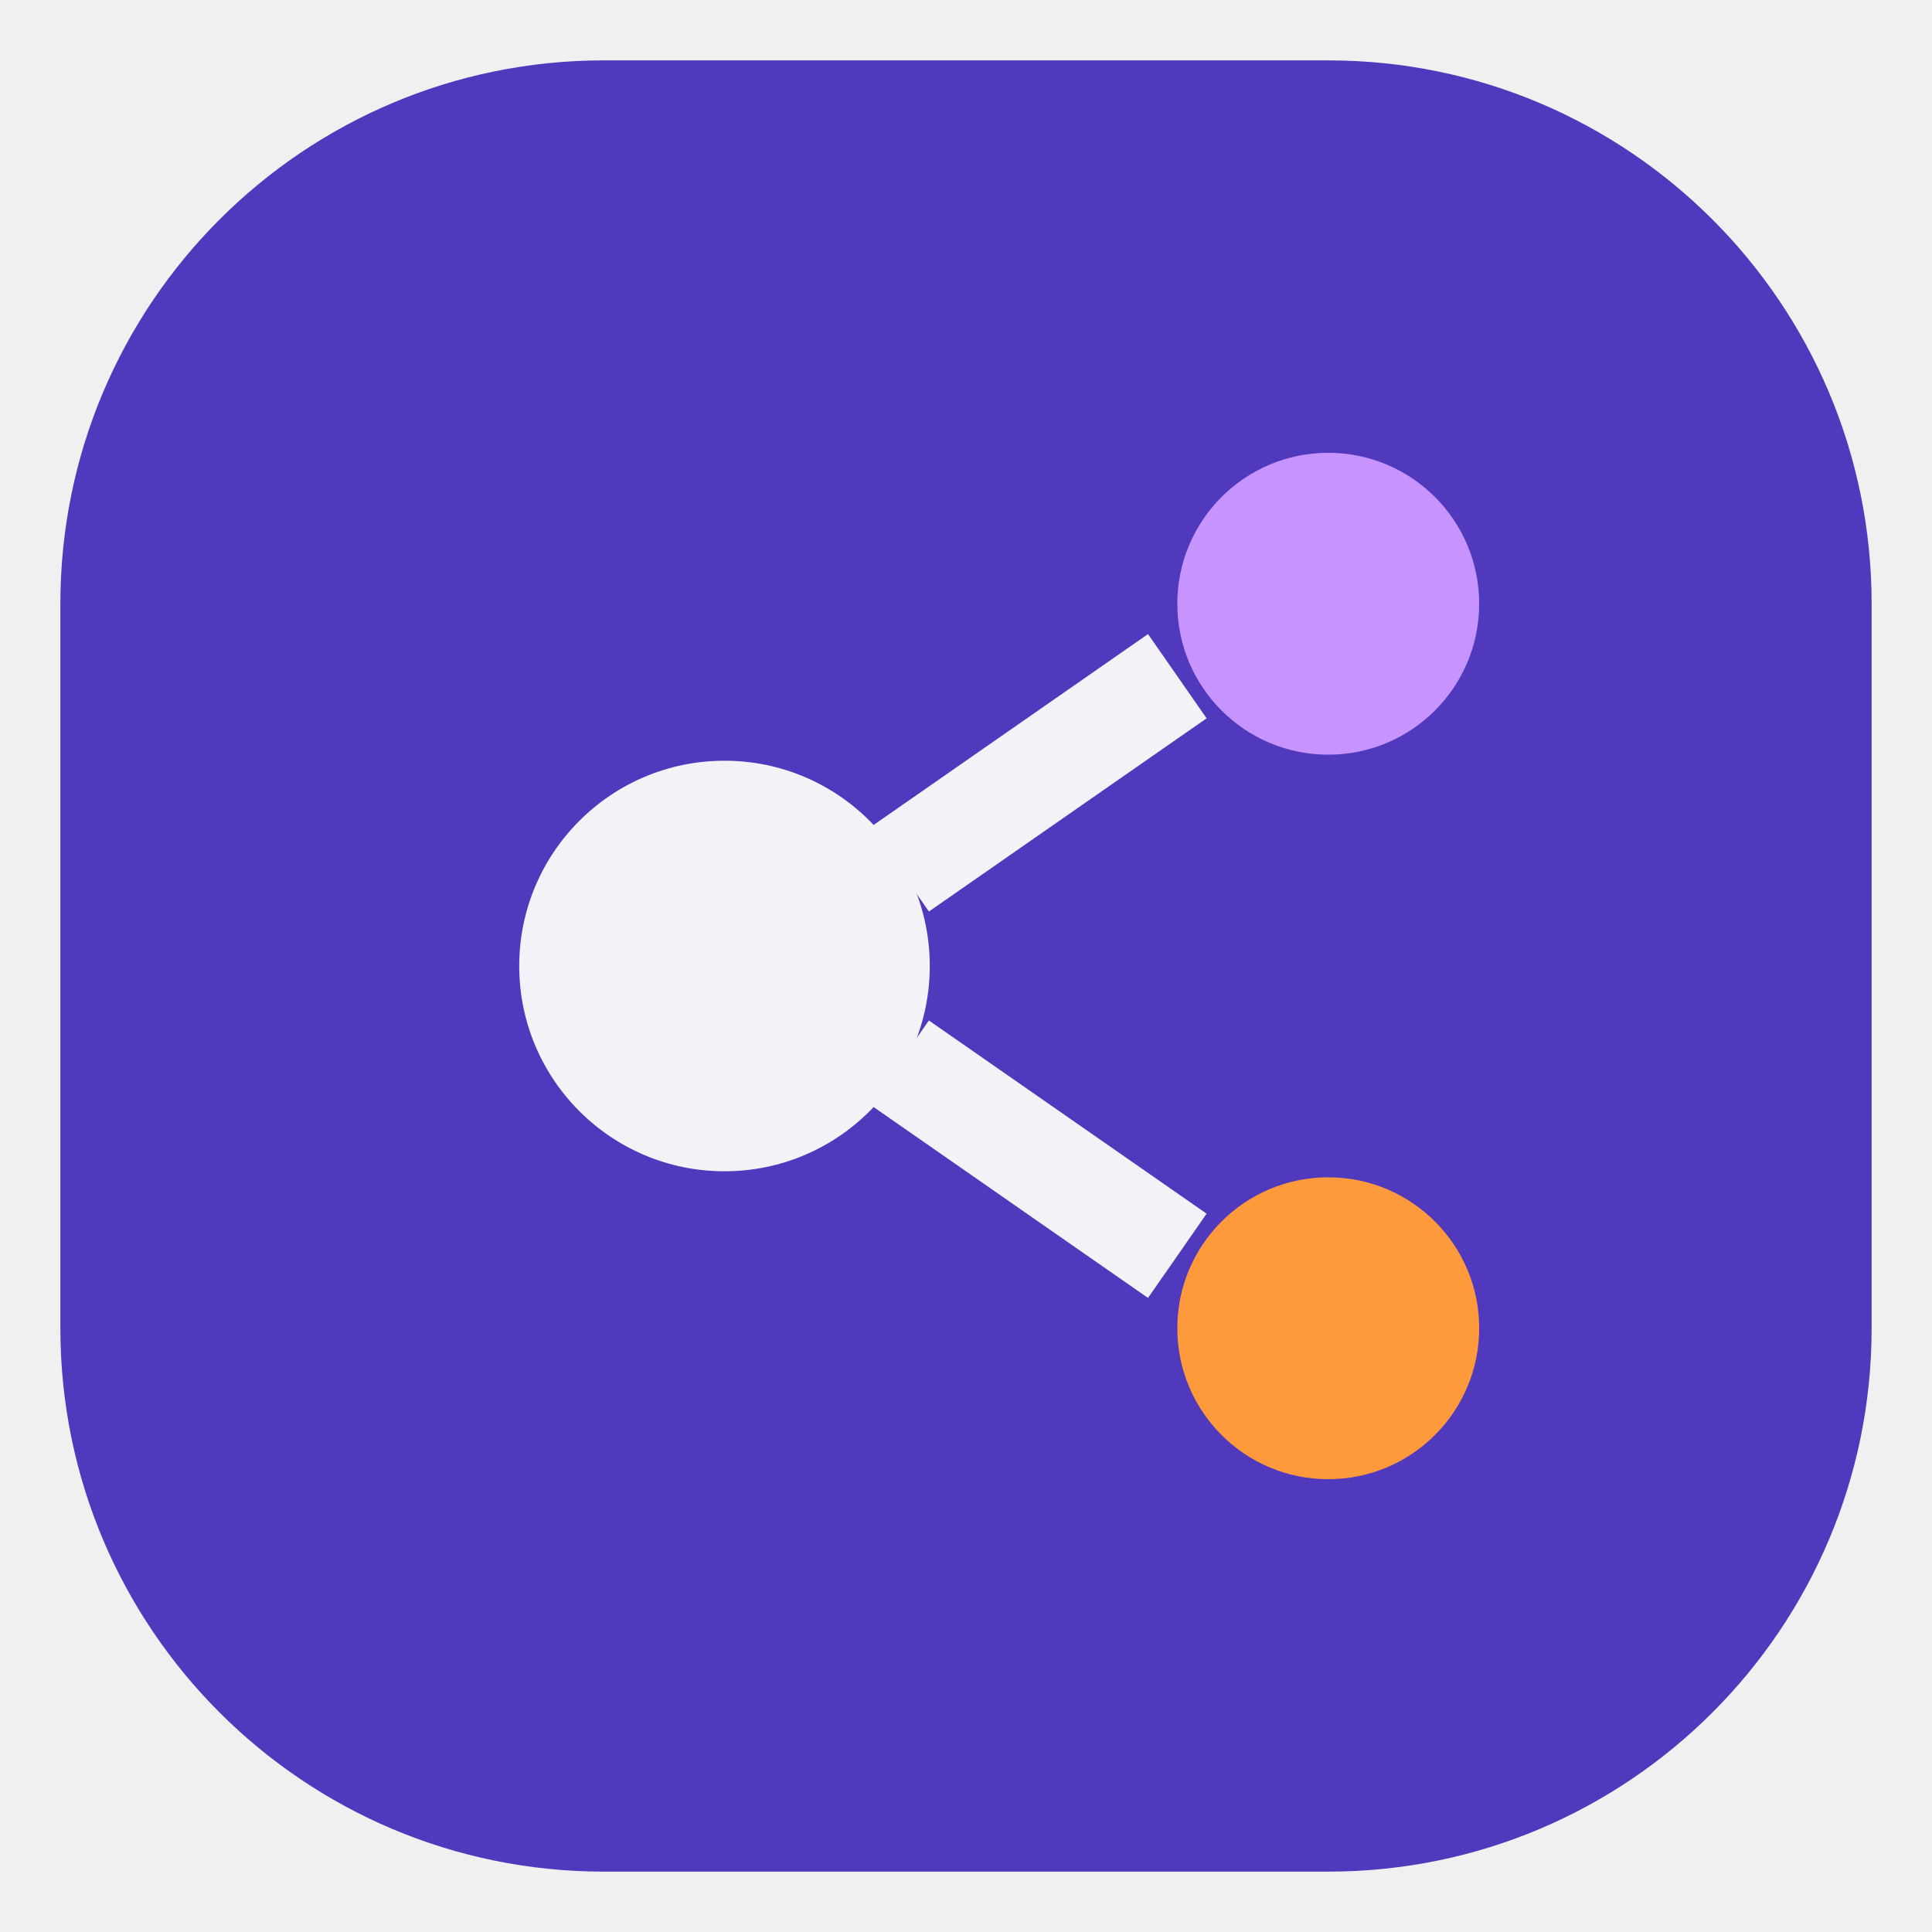
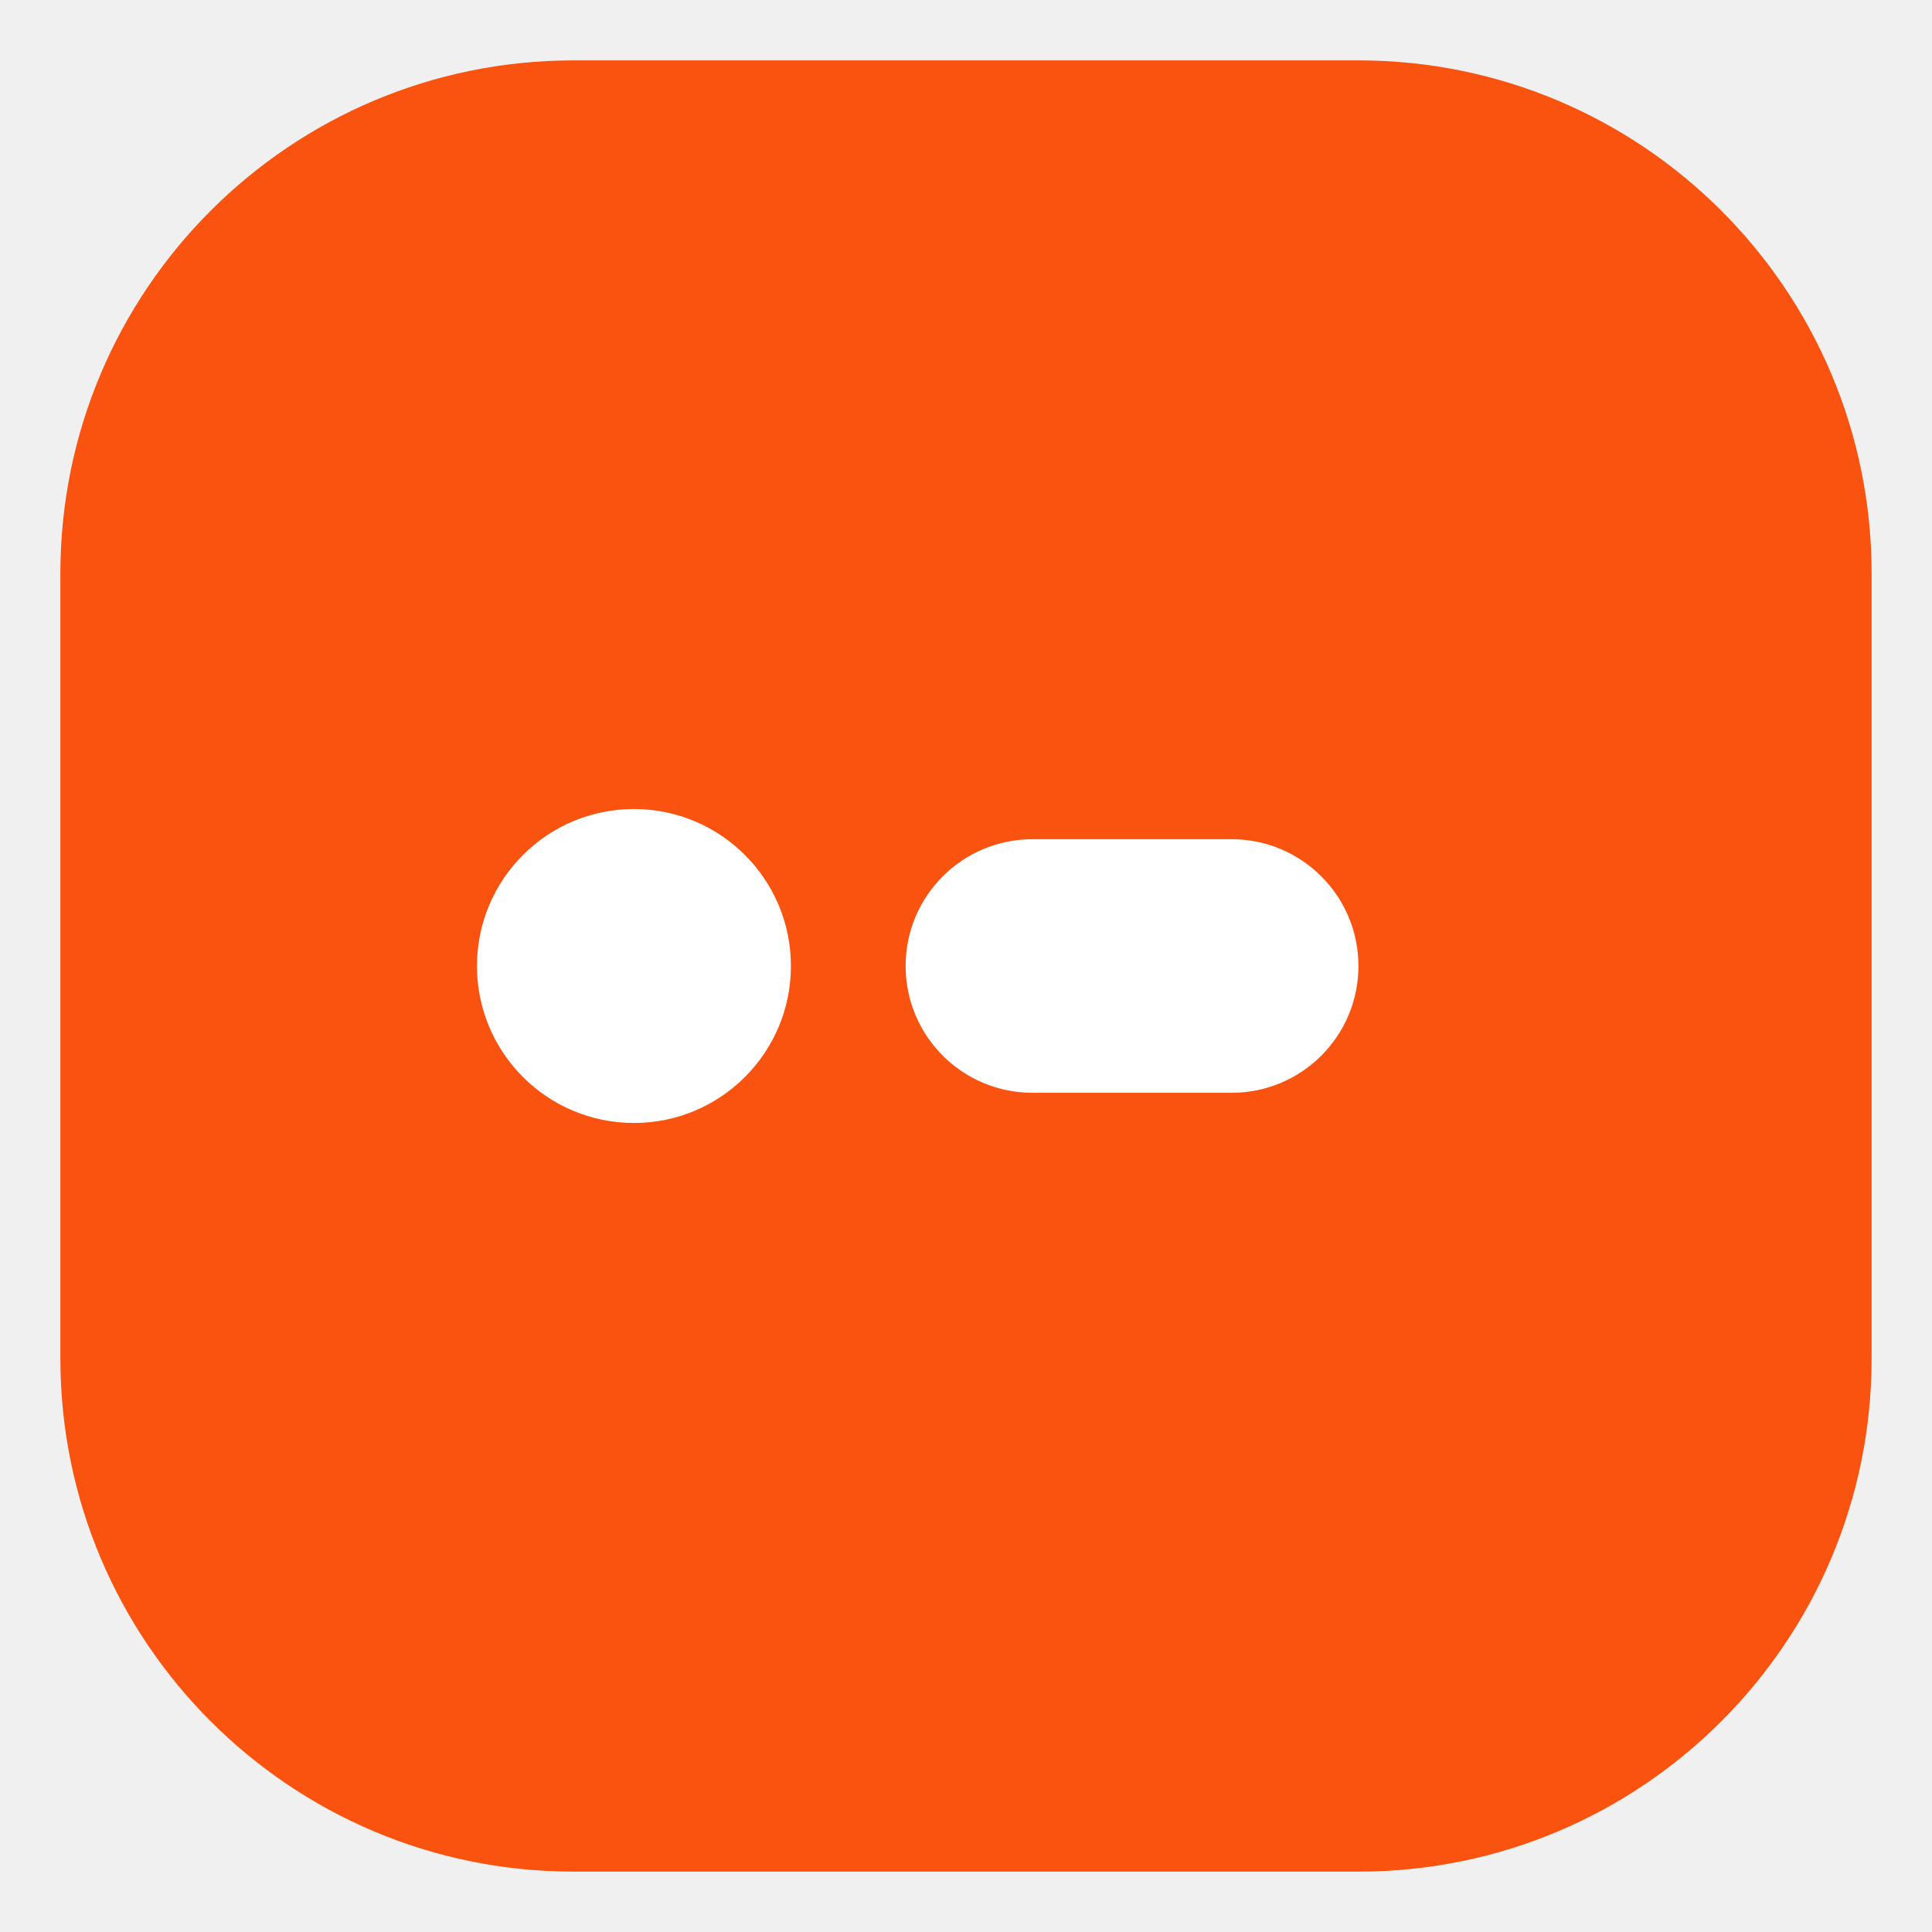
<svg xmlns="http://www.w3.org/2000/svg" width="64" height="64" viewBox="0 0 32 32" fill="none">
-   <rect x="1" y="1" width="30" height="30" rx="9" fill="#5039bd" />
-   <circle cx="12" cy="16" r="3.4" fill="#f4f2f7" />
-   <circle cx="22" cy="10" r="2.5" fill="#c794ff" />
-   <circle cx="22" cy="22" r="2.5" fill="#ff9a3c" />
-   <path d="M14.9 14.4l4.6-3.2M14.9 17.6l4.6 3.2" stroke="#f4f2f7" stroke-width="1.7" />
+   <rect x="1" y="1" width="30" height="30" rx="8.5" fill="#fa520f" />
+   <circle cx="10.5" cy="16" r="2.6" fill="#ffffff" />
+   <rect x="15" y="13.9" width="7.5" height="4.2" rx="2.1" fill="#ffffff" />
</svg>
